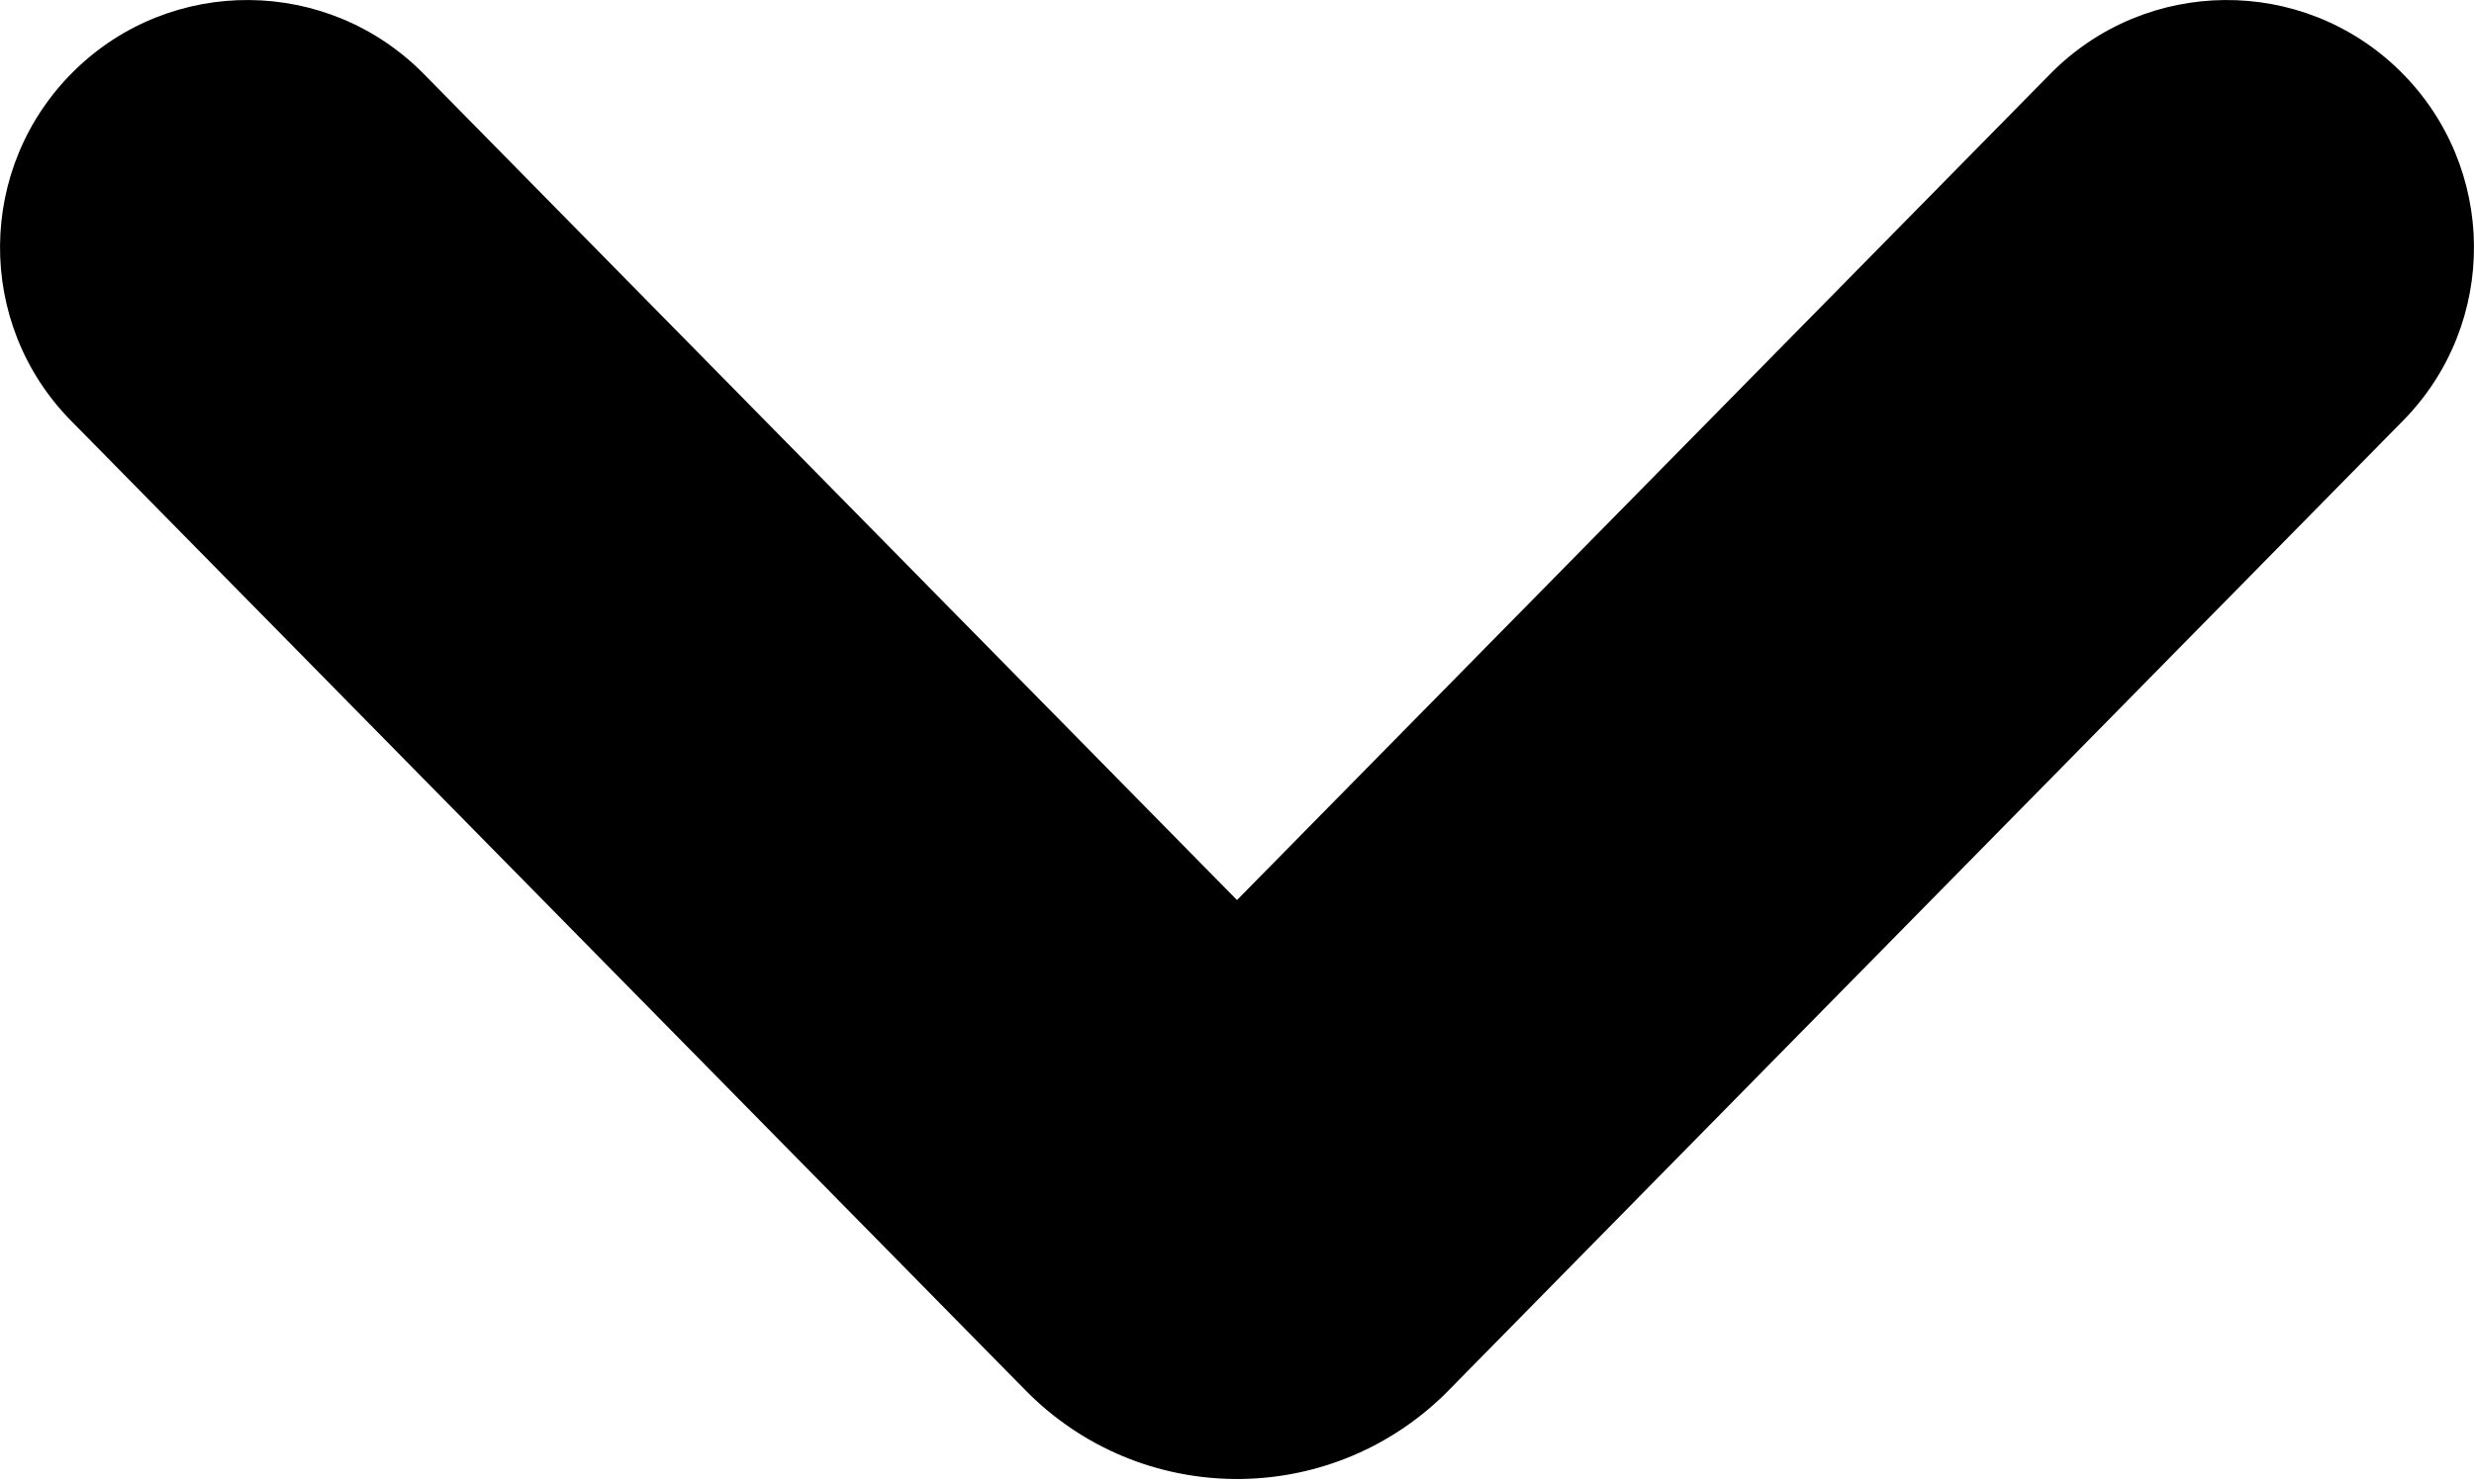
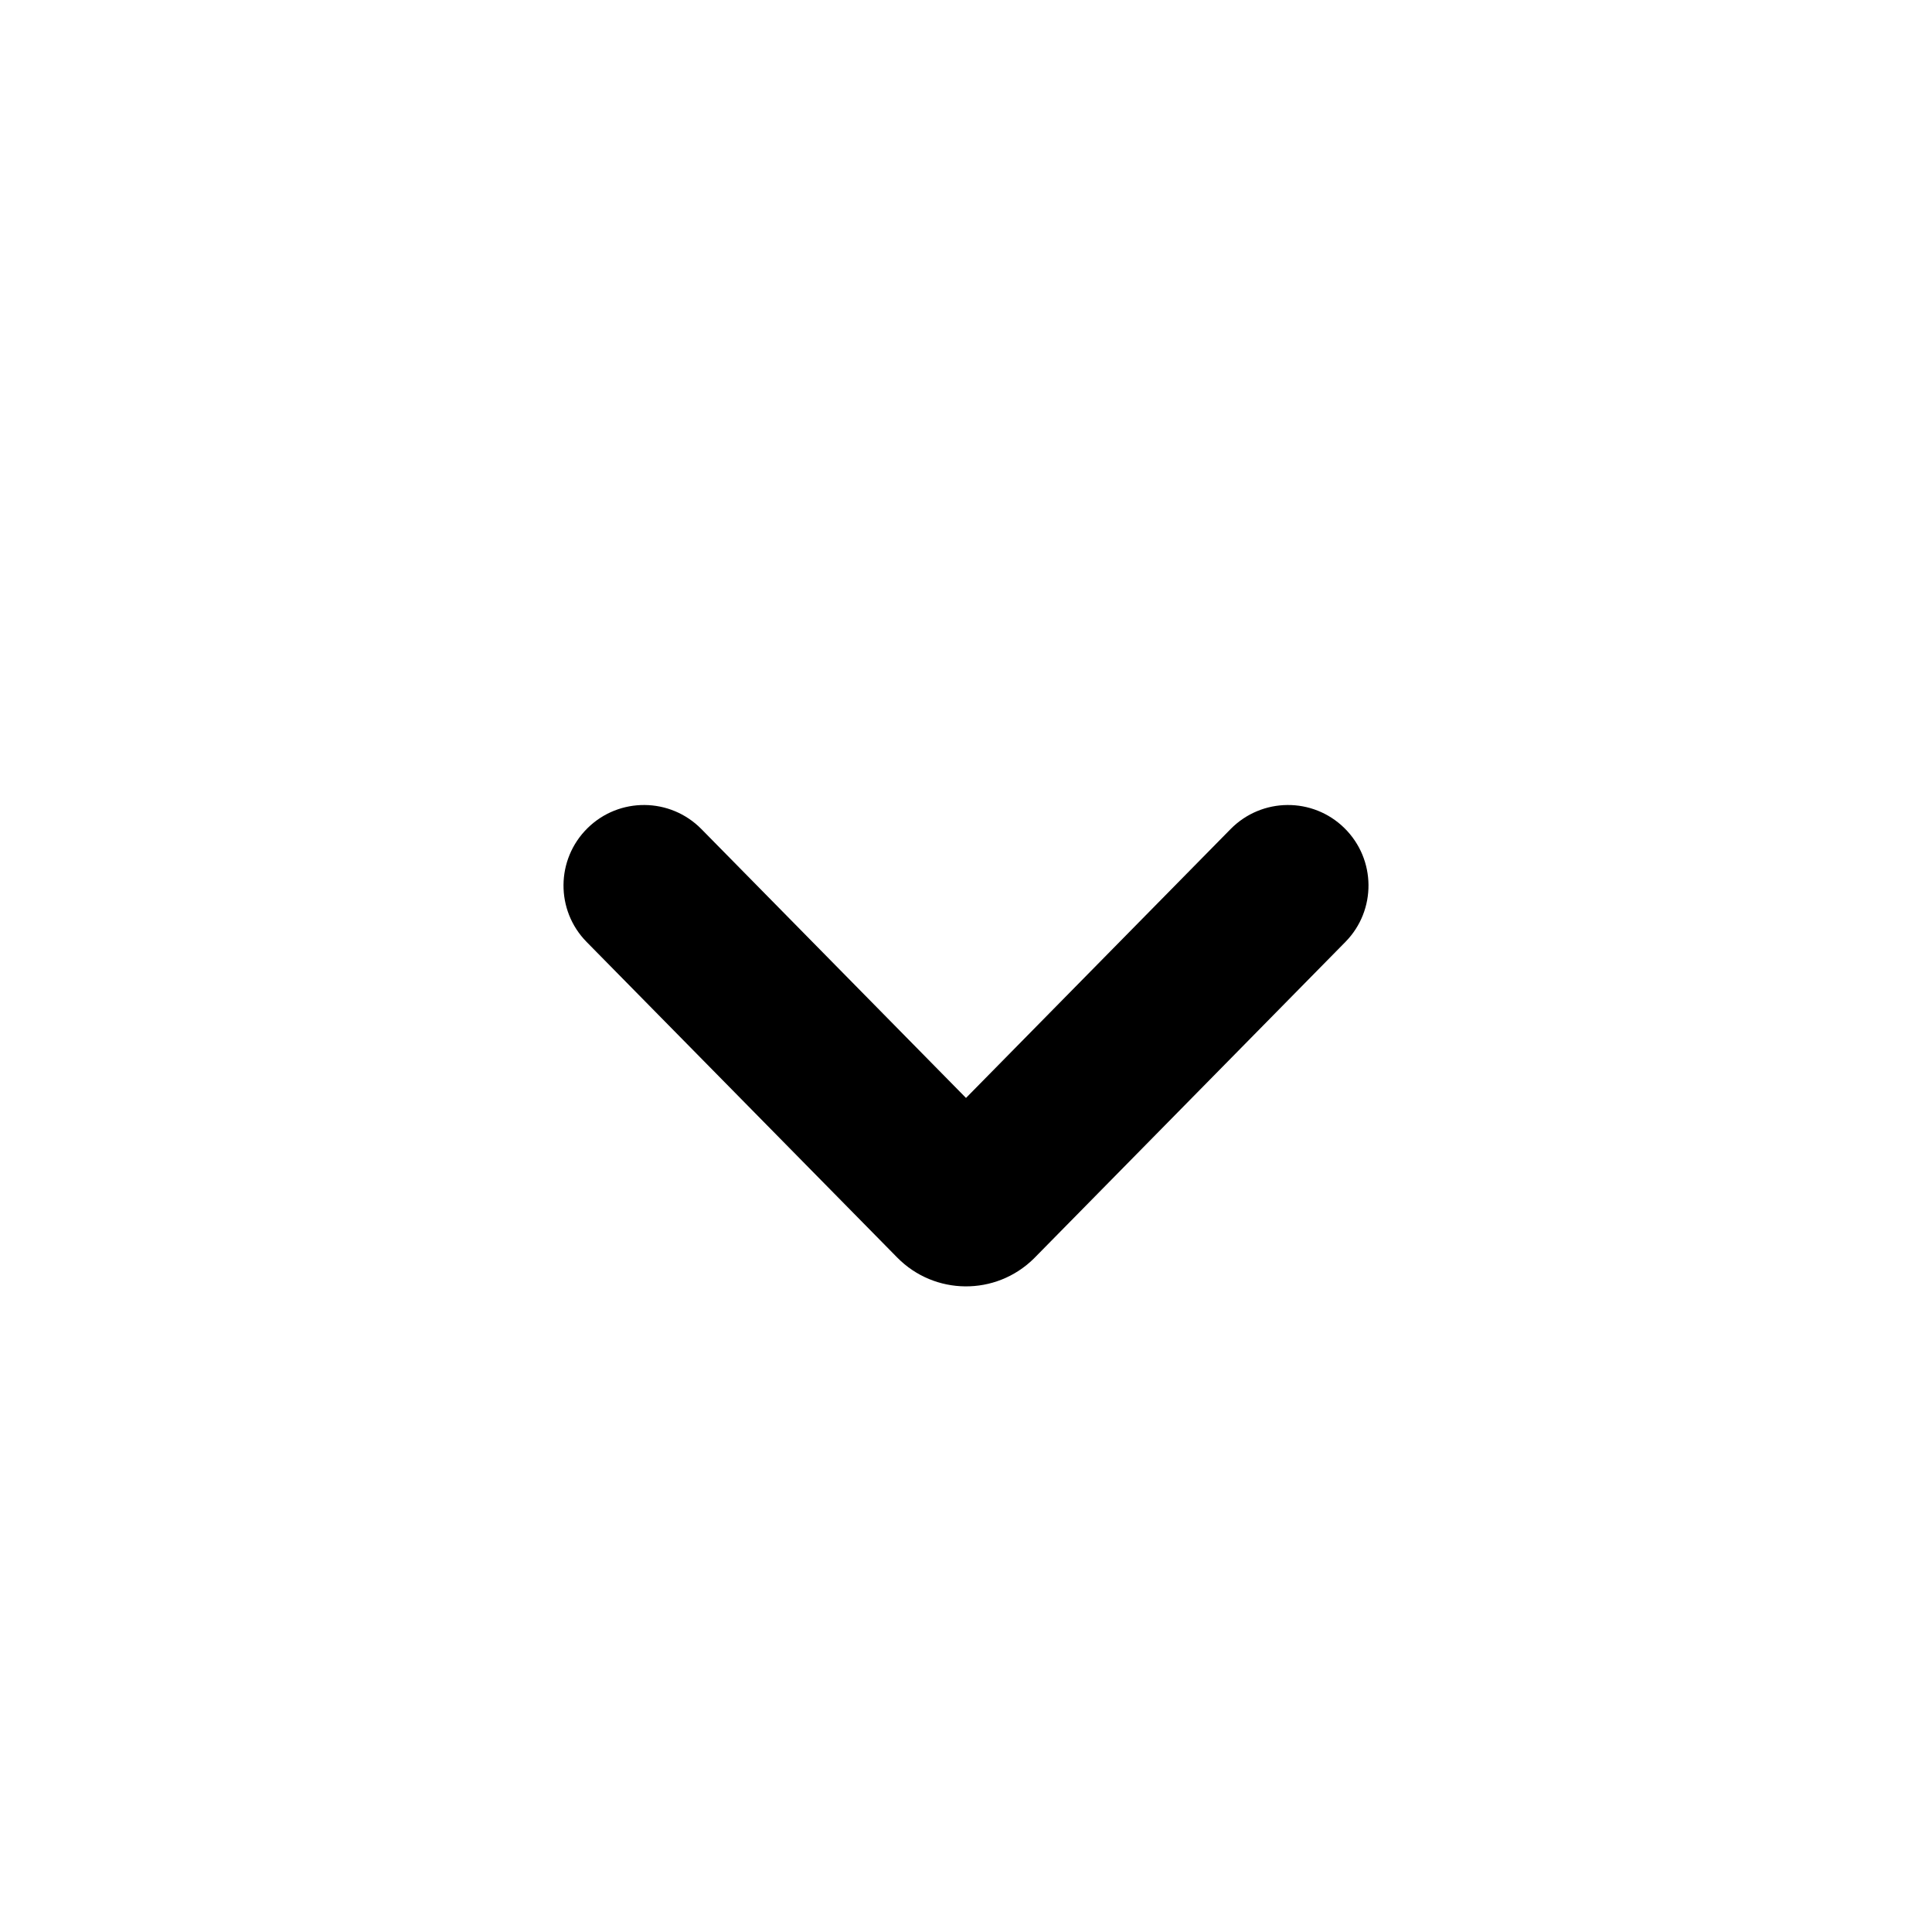
- <svg xmlns="http://www.w3.org/2000/svg" width="10px" height="6px" viewBox="0 0 10 6" version="1.1">
-   <path d="M1.713,0.299 C1.325,-0.095 0.692,-0.1 0.299,0.287 C-0.095,0.675 -0.1,1.308 0.287,1.701 L4.145,5.621 C4.61,6.094 5.369,6.1 5.842,5.635 C5.846,5.63 7.137,4.319 9.713,1.701 C10.1,1.308 10.095,0.675 9.701,0.287 C9.308,-0.1 8.675,-0.095 8.287,0.299 L5,3.639 L1.713,0.299 Z" id="path-1" />
+ <svg xmlns="http://www.w3.org/2000/svg" viewBox="0 0 24 24">
+   <path d="M8.713,10.299 C8.325,9.905 7.692,9.9 7.299,10.287 C6.905,10.675 6.9,11.308 7.287,11.701 L11.145,15.621 C11.61,16.094 12.369,16.1 12.842,15.635 C12.846,15.63 14.137,14.319 16.713,11.701 C17.1,11.308 17.095,10.675 16.701,10.287 C16.308,9.9 15.675,9.905 15.287,10.299 L12,13.639 L8.713,10.299 Z" id="path-1" />
</svg>
